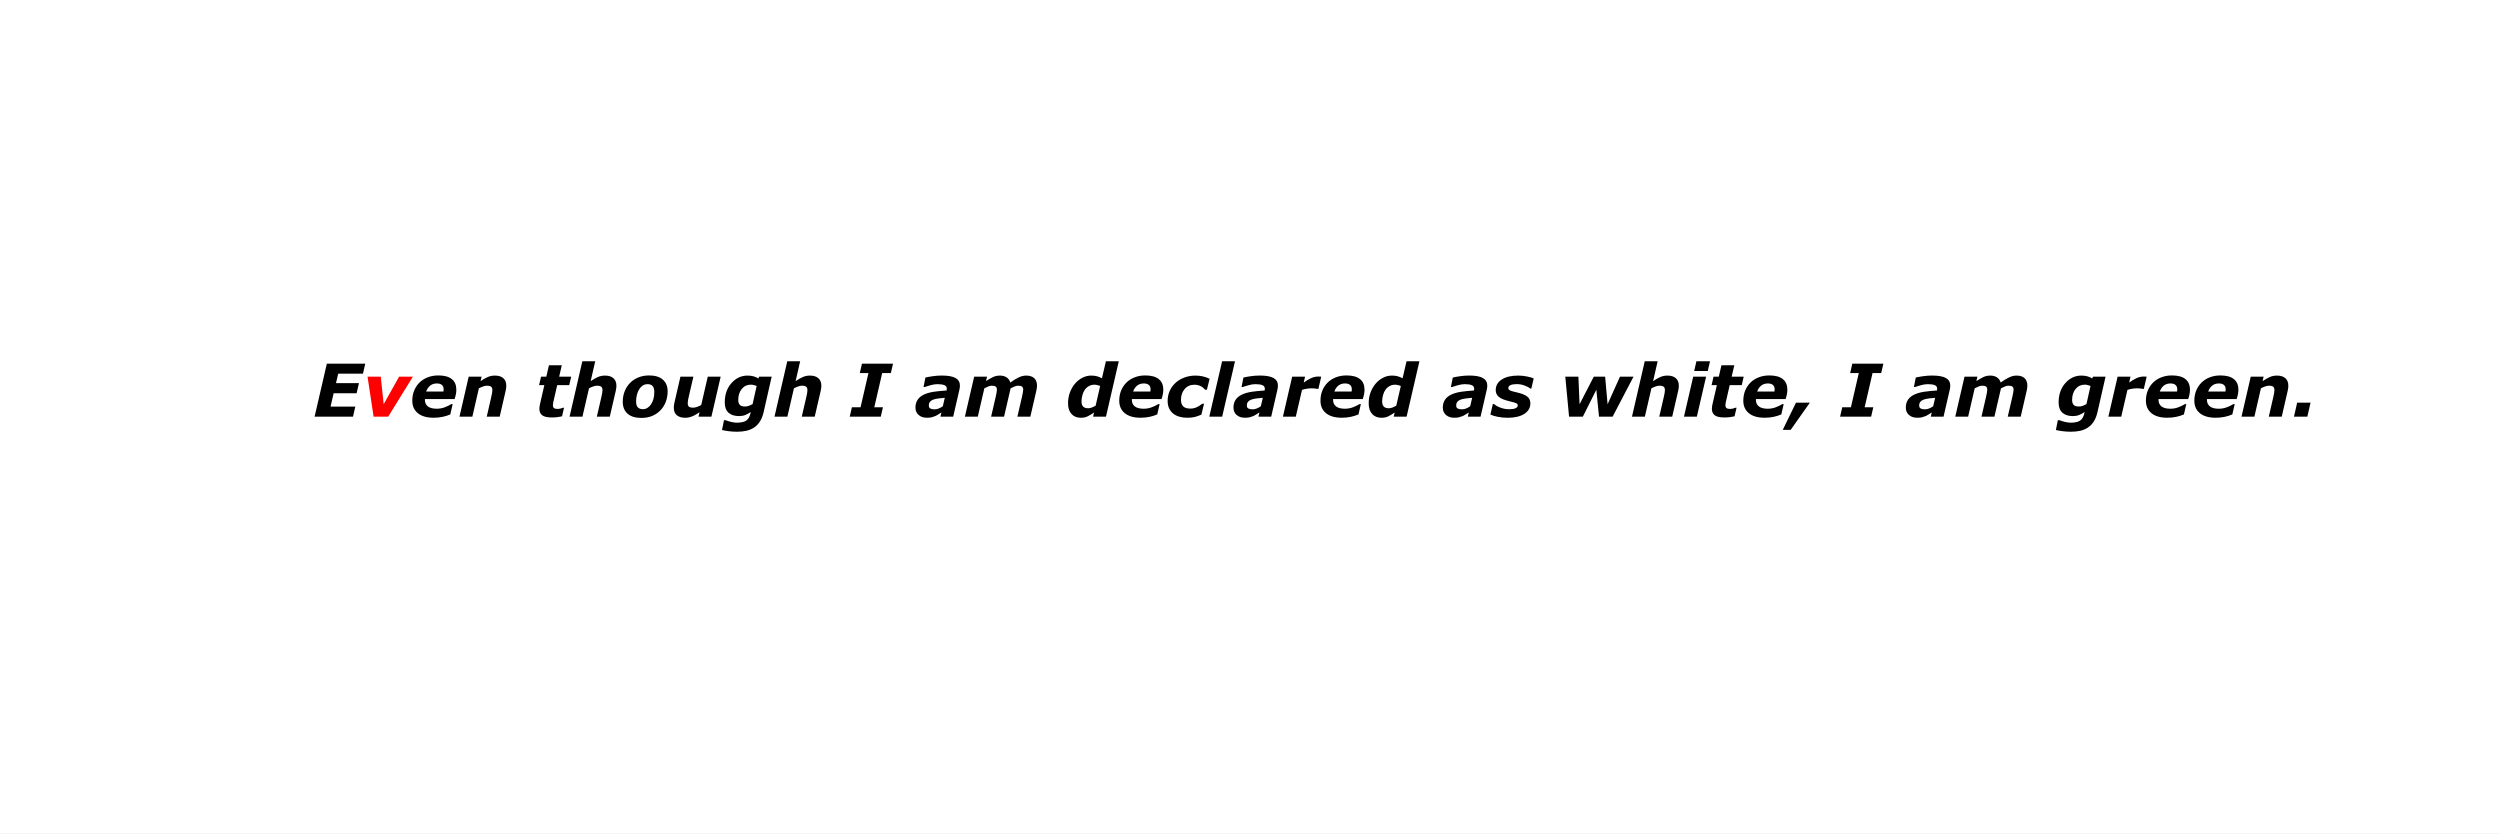
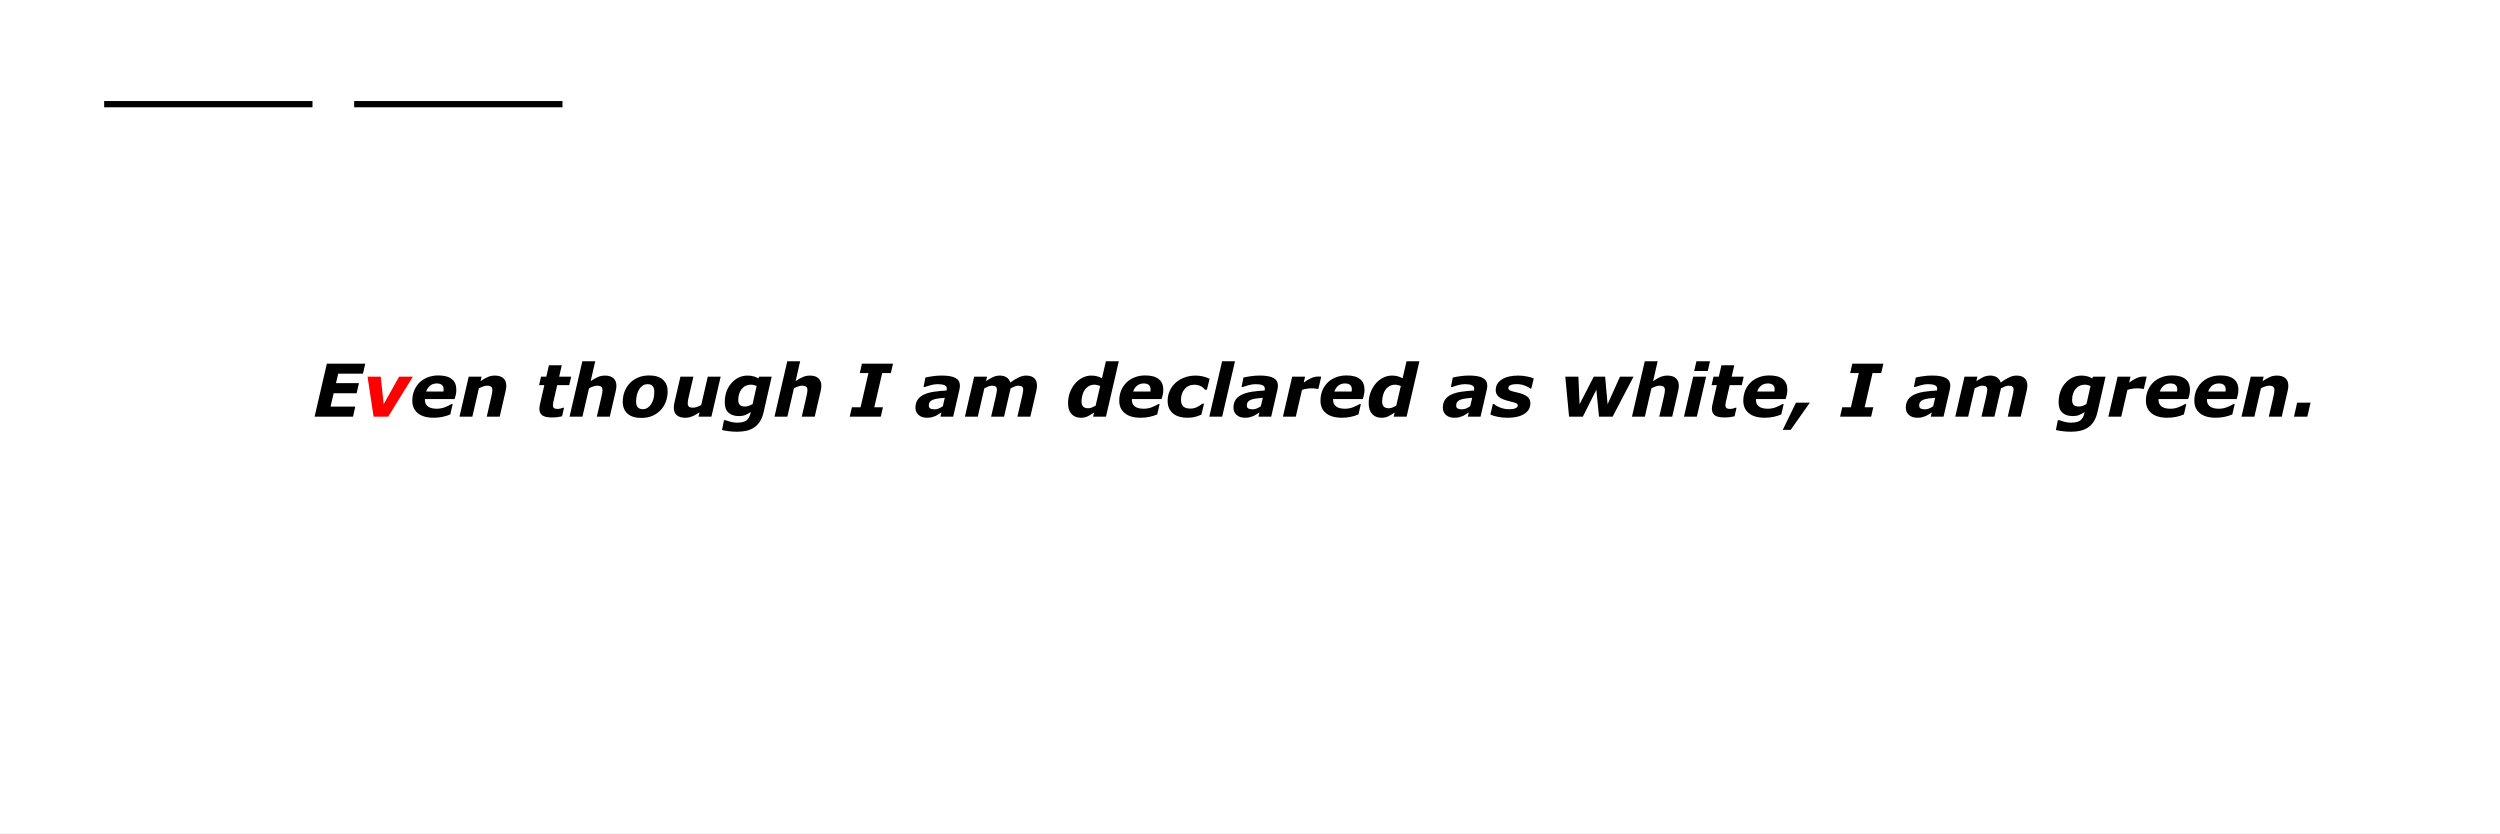
- <svg xmlns="http://www.w3.org/2000/svg" width="1200" height="400" viewBox="0 0 1200 400" version="1.1" id="svg3070">
+ <svg xmlns="http://www.w3.org/2000/svg" width="1200" height="400" viewBox="0 0 1200 400" version="1.1">
  <rect width="1200" height="400" fill="white" />
+   <path d="m50,50 100,0 m20,0 100,0" stroke="black" stroke-width="3" />
  <g id="text" fill="black">
    <path d="m 175.327,174.553 -1.111,4.819 -11.877,0 -1.06,4.546 11.023,0 -1.128,4.836 -11.023,0 -1.487,6.426 11.877,0 -1.094,4.819 -18.44,0 5.879,-25.447 18.44,0" id="path3098" />
    <path d="M 198.176,180.808 186.333,200 l -7.007,0 -2.905,-19.192 6.34,0 1.401,13.21 7.4,-13.21 6.614,0" fill="red" id="path3100" />
    <path d="m 212.839,187.935 c 0.034,-0.205 0.057,-0.393 0.068,-0.564 0.023,-0.171 0.034,-0.347 0.034,-0.53 -1e-5,-0.9 -0.279,-1.589 -0.837,-2.068 -0.558,-0.478 -1.361,-0.718 -2.41,-0.718 -1.265,1e-5 -2.33,0.342 -3.196,1.025 -0.855,0.684 -1.504,1.635 -1.948,2.854 l 8.289,0 m -4.7,12.578 c -3.27,-1e-5 -5.793,-0.723 -7.571,-2.17 -1.777,-1.447 -2.666,-3.446 -2.666,-5.999 0,-1.743 0.291,-3.344 0.872,-4.802 0.581,-1.458 1.418,-2.74 2.512,-3.845 1.048,-1.071 2.358,-1.92 3.931,-2.546 1.572,-0.627 3.298,-0.94 5.178,-0.94 2.86,2e-5 5.013,0.581 6.46,1.743 1.458,1.151 2.187,2.854 2.188,5.11 -2e-5,0.775 -0.08,1.532 -0.239,2.273 -0.148,0.741 -0.348,1.475 -0.598,2.205 l -14.253,0 c -1e-5,0.068 -1e-5,0.137 0,0.205 -1e-5,0.057 -1e-5,0.12 0,0.188 -1e-5,1.333 0.467,2.376 1.401,3.127 0.934,0.752 2.364,1.128 4.29,1.128 1.344,1e-5 2.615,-0.228 3.811,-0.684 1.208,-0.456 2.256,-0.963 3.145,-1.521 l 0.684,0 -1.145,4.939 c -1.196,0.524 -2.455,0.917 -3.777,1.179 -1.322,0.273 -2.729,0.41 -4.221,0.41" id="path3102" />
    <path d="m 243.02,185.149 c -2e-5,0.342 -0.023,0.712 -0.068,1.111 -0.046,0.399 -0.12,0.815 -0.222,1.248 L 239.858,200 l -6.221,0 2.188,-9.519 c 0.159,-0.706 0.285,-1.31 0.376,-1.812 0.091,-0.501 0.137,-0.968 0.137,-1.401 -2e-5,-0.741 -0.188,-1.282 -0.564,-1.624 -0.376,-0.342 -1.065,-0.513 -2.068,-0.513 -0.49,10e-6 -1.054,0.108 -1.692,0.325 -0.638,0.205 -1.356,0.518 -2.153,0.94 L 226.733,200 l -6.187,0 4.426,-19.192 6.187,0 -0.496,2.119 c 1.265,-0.832 2.415,-1.481 3.452,-1.948 1.048,-0.467 2.199,-0.701 3.452,-0.701 1.72,2e-5 3.059,0.416 4.016,1.248 0.957,0.832 1.436,2.039 1.436,3.623" id="path3104" />
    <path d="m 264.827,200.376 c -2.131,0 -3.652,-0.347 -4.563,-1.042 -0.911,-0.706 -1.367,-1.749 -1.367,-3.127 0,-0.365 0.029,-0.718 0.085,-1.06 0.057,-0.342 0.131,-0.741 0.222,-1.196 l 2.085,-9.092 -2.529,0 0.94,-4.05 2.529,0 1.265,-5.486 6.169,0 -1.265,5.486 5.776,0 -0.94,4.05 -5.776,0 -1.589,6.921 c -0.114,0.479 -0.222,0.963 -0.325,1.453 -0.103,0.479 -0.154,0.889 -0.154,1.23 0,0.684 0.188,1.162 0.564,1.436 0.387,0.262 0.98,0.393 1.777,0.393 0.319,10e-6 0.735,-0.057 1.248,-0.171 0.524,-0.125 0.94,-0.262 1.248,-0.41 l 0.513,0 -0.957,4.119 c -0.695,0.171 -1.43,0.302 -2.205,0.393 -0.763,0.103 -1.681,0.154 -2.751,0.154" id="path3106" />
    <path d="m 295.879,185.149 c -3e-5,0.273 -0.023,0.627 -0.068,1.06 -0.046,0.433 -0.12,0.866 -0.222,1.299 L 292.7,200 l -6.221,0 2.205,-9.519 c 0.159,-0.729 0.285,-1.344 0.376,-1.846 0.091,-0.501 0.137,-0.951 0.137,-1.35 -2e-5,-0.763 -0.194,-1.31 -0.581,-1.641 -0.376,-0.342 -1.065,-0.513 -2.068,-0.513 -0.49,10e-6 -1.054,0.108 -1.692,0.325 -0.638,0.205 -1.35,0.518 -2.136,0.94 L 279.575,200 l -6.187,0 6.135,-26.592 6.187,0 -2.188,9.519 c 1.253,-0.832 2.404,-1.481 3.452,-1.948 1.048,-0.467 2.199,-0.701 3.452,-0.701 1.743,2e-5 3.088,0.427 4.033,1.282 0.946,0.843 1.418,2.039 1.418,3.589" id="path3108" />
    <path d="m 320.471,187.832 c -2e-5,1.8 -0.302,3.486 -0.906,5.059 -0.604,1.572 -1.453,2.922 -2.546,4.05 -1.139,1.173 -2.461,2.079 -3.965,2.717 -1.504,0.627 -3.258,0.94 -5.264,0.94 -2.86,0 -5.053,-0.684 -6.58,-2.051 -1.527,-1.367 -2.29,-3.258 -2.29,-5.674 0,-1.709 0.285,-3.333 0.854,-4.871 0.57,-1.538 1.413,-2.894 2.529,-4.067 1.082,-1.151 2.41,-2.056 3.982,-2.717 1.584,-0.672 3.355,-1.008 5.315,-1.008 2.871,2e-5 5.064,0.678 6.58,2.034 1.527,1.344 2.29,3.207 2.29,5.588 m -7.998,6.289 c 0.524,-0.798 0.917,-1.669 1.179,-2.615 0.273,-0.946 0.41,-2.096 0.41,-3.452 -2e-5,-1.173 -0.256,-2.074 -0.769,-2.7 -0.513,-0.638 -1.327,-0.957 -2.444,-0.957 -0.866,2e-5 -1.629,0.211 -2.29,0.632 -0.649,0.422 -1.225,1.02 -1.726,1.794 -0.467,0.718 -0.837,1.606 -1.111,2.666 -0.262,1.06 -0.393,2.148 -0.393,3.264 -10e-6,1.31 0.291,2.25 0.872,2.82 0.581,0.558 1.379,0.837 2.393,0.837 0.741,10e-6 1.453,-0.199 2.136,-0.598 0.684,-0.41 1.265,-0.974 1.743,-1.692" id="path3110" />
    <path d="M 345.918,180.808 341.475,200 l -6.187,0 0.496,-2.119 c -0.615,0.399 -1.219,0.775 -1.812,1.128 -0.581,0.342 -1.134,0.615 -1.658,0.82 -0.661,0.273 -1.265,0.456 -1.812,0.547 -0.547,0.103 -1.088,0.154 -1.624,0.154 -1.686,-1e-5 -3.019,-0.404 -3.999,-1.213 -0.968,-0.809 -1.453,-2.005 -1.453,-3.589 0,-0.433 0.023,-0.832 0.068,-1.196 0.046,-0.376 0.12,-0.786 0.222,-1.23 l 2.888,-12.493 6.221,0 -2.205,9.519 c -0.171,0.729 -0.302,1.356 -0.393,1.88 -0.08,0.524 -0.12,0.968 -0.12,1.333 -1e-5,0.752 0.182,1.299 0.547,1.641 0.365,0.33 1.054,0.496 2.068,0.496 0.501,0 1.077,-0.108 1.726,-0.325 0.661,-0.216 1.373,-0.53 2.136,-0.94 l 3.145,-13.604 6.187,0" id="path3112" />
    <path d="m 370.408,180.808 -3.862,16.987 c -0.422,1.823 -1.02,3.338 -1.794,4.546 -0.775,1.208 -1.715,2.17 -2.82,2.888 -1.139,0.741 -2.376,1.259 -3.708,1.555 -1.333,0.296 -2.831,0.444 -4.495,0.444 -1.379,0 -2.7,-0.086 -3.965,-0.256 -1.265,-0.16 -2.33,-0.347 -3.196,-0.564 l 0.94,-4.717 0.752,0 c 0.946,0.365 1.903,0.655 2.871,0.872 0.968,0.216 1.829,0.325 2.581,0.325 1.082,0 2.022,-0.103 2.82,-0.308 0.798,-0.194 1.424,-0.479 1.88,-0.855 0.49,-0.399 0.877,-0.889 1.162,-1.47 0.296,-0.581 0.535,-1.293 0.718,-2.136 l 0.086,-0.359 c -0.889,0.604 -1.772,1.082 -2.649,1.436 -0.877,0.353 -1.869,0.53 -2.974,0.53 -2.153,0 -3.84,-0.541 -5.059,-1.624 -1.208,-1.082 -1.812,-2.717 -1.812,-4.905 0,-3.771 1.065,-6.864 3.196,-9.28 2.131,-2.427 4.717,-3.64 7.759,-3.64 1.094,2e-5 2.085,0.131 2.974,0.393 0.9,0.262 1.624,0.592 2.17,0.991 l 0.427,-0.854 5.999,0 m -7.212,4.443 c -0.33,-0.148 -0.769,-0.285 -1.316,-0.41 -0.535,-0.137 -1.008,-0.205 -1.418,-0.205 -1.834,2e-5 -3.31,0.689 -4.426,2.068 -1.117,1.379 -1.675,3.15 -1.675,5.315 -10e-6,0.98 0.239,1.743 0.718,2.29 0.479,0.547 1.339,0.82 2.581,0.82 0.604,1e-5 1.213,-0.114 1.829,-0.342 0.627,-0.239 1.213,-0.518 1.76,-0.837 l 1.948,-8.699" id="path3114" />
    <path d="m 394.248,185.149 c -3e-5,0.273 -0.023,0.627 -0.068,1.06 -0.046,0.433 -0.12,0.866 -0.222,1.299 L 391.069,200 l -6.221,0 2.205,-9.519 c 0.159,-0.729 0.285,-1.344 0.376,-1.846 0.091,-0.501 0.137,-0.951 0.137,-1.35 -2e-5,-0.763 -0.194,-1.31 -0.581,-1.641 -0.376,-0.342 -1.065,-0.513 -2.068,-0.513 -0.49,10e-6 -1.054,0.108 -1.692,0.325 -0.638,0.205 -1.35,0.518 -2.136,0.94 L 377.944,200 l -6.187,0 6.135,-26.592 6.187,0 -2.188,9.519 c 1.253,-0.832 2.404,-1.481 3.452,-1.948 1.048,-0.467 2.199,-0.701 3.452,-0.701 1.743,2e-5 3.088,0.427 4.033,1.282 0.946,0.843 1.418,2.039 1.418,3.589" id="path3116" />
    <path d="m 422.771,200 -14.902,0 1.042,-4.512 4.153,0 3.794,-16.423 -4.153,0 1.042,-4.512 14.902,0 -1.042,4.512 -4.153,0 -3.794,16.423 4.153,0 L 422.771,200" id="path3118" />
    <path d="m 453.499,190.942 c -1.094,0.091 -2.119,0.199 -3.076,0.325 -0.957,0.125 -1.772,0.308 -2.444,0.547 -0.695,0.251 -1.225,0.604 -1.589,1.06 -0.365,0.456 -0.547,1.06 -0.547,1.812 -10e-6,0.661 0.239,1.128 0.718,1.401 0.49,0.262 1.196,0.393 2.119,0.393 0.604,1e-5 1.248,-0.137 1.931,-0.41 0.695,-0.285 1.344,-0.644 1.948,-1.077 l 0.94,-4.05 m -1.624,7.024 c -0.387,0.251 -0.855,0.553 -1.401,0.906 -0.547,0.353 -1.054,0.632 -1.521,0.837 -0.638,0.262 -1.236,0.461 -1.794,0.598 -0.558,0.137 -1.333,0.205 -2.324,0.205 -1.595,-1e-5 -2.9,-0.444 -3.914,-1.333 -1.003,-0.9 -1.504,-2.068 -1.504,-3.503 0,-1.515 0.359,-2.797 1.077,-3.845 0.718,-1.06 1.783,-1.903 3.196,-2.529 1.322,-0.592 2.894,-1.02 4.717,-1.282 1.834,-0.262 3.817,-0.456 5.947,-0.581 0.011,-0.068 0.034,-0.177 0.068,-0.325 0.034,-0.159 0.051,-0.336 0.051,-0.53 -2e-5,-0.809 -0.376,-1.373 -1.128,-1.692 -0.752,-0.33 -1.874,-0.496 -3.367,-0.496 -1.014,2e-5 -2.136,0.171 -3.367,0.513 -1.219,0.342 -2.136,0.627 -2.751,0.854 l -0.564,0 0.906,-4.546 c 0.718,-0.182 1.829,-0.387 3.333,-0.615 1.504,-0.228 3.002,-0.342 4.495,-0.342 3.008,2e-5 5.212,0.393 6.614,1.179 1.413,0.786 2.119,2.005 2.119,3.657 -2e-5,0.228 -0.023,0.524 -0.068,0.889 -0.034,0.365 -0.086,0.684 -0.154,0.957 L 457.532,200 l -6.118,0 0.461,-2.034" id="path3120" />
    <path d="m 497.761,185.081 c -3e-5,0.353 -0.029,0.735 -0.086,1.145 -0.046,0.41 -0.12,0.837 -0.222,1.282 L 494.565,200 l -6.221,0 2.222,-9.587 c 0.148,-0.661 0.279,-1.293 0.393,-1.897 0.125,-0.604 0.188,-1.094 0.188,-1.47 -3e-5,-0.661 -0.182,-1.145 -0.547,-1.453 -0.365,-0.308 -1.014,-0.461 -1.948,-0.461 -0.444,10e-6 -0.951,0.108 -1.521,0.325 -0.558,0.205 -1.236,0.518 -2.034,0.94 L 481.953,200 l -6.221,0 2.222,-9.587 c 0.125,-0.558 0.251,-1.162 0.376,-1.812 0.125,-0.649 0.188,-1.145 0.188,-1.487 -2e-5,-0.695 -0.177,-1.196 -0.53,-1.504 -0.342,-0.319 -0.986,-0.478 -1.931,-0.479 -0.49,10e-6 -1.025,0.114 -1.606,0.342 -0.581,0.228 -1.236,0.535 -1.965,0.923 L 469.341,200 l -6.187,0 4.443,-19.192 6.187,0 -0.496,2.119 c 1.253,-0.832 2.381,-1.481 3.384,-1.948 1.014,-0.467 2.108,-0.701 3.281,-0.701 1.265,2e-5 2.33,0.285 3.196,0.854 0.866,0.558 1.47,1.384 1.812,2.478 1.527,-1.105 2.894,-1.937 4.102,-2.495 1.208,-0.558 2.375,-0.837 3.503,-0.837 1.686,2e-5 2.974,0.416 3.862,1.248 0.889,0.832 1.333,2.017 1.333,3.555" id="path3122" />
    <path d="M 537.017,173.408 530.864,200 l -6.187,0 0.461,-2 c -0.592,0.376 -1.117,0.718 -1.572,1.025 -0.444,0.296 -0.94,0.57 -1.487,0.82 -0.513,0.228 -1.02,0.399 -1.521,0.513 -0.49,0.114 -1.082,0.171 -1.777,0.171 -1.857,-1e-5 -3.344,-0.604 -4.46,-1.812 -1.105,-1.208 -1.658,-2.922 -1.658,-5.144 0,-1.823 0.291,-3.532 0.872,-5.127 0.592,-1.606 1.401,-3.025 2.427,-4.255 1.003,-1.196 2.188,-2.148 3.555,-2.854 1.367,-0.706 2.797,-1.06 4.29,-1.06 1.048,2e-5 1.96,0.108 2.734,0.325 0.775,0.205 1.572,0.53 2.393,0.974 l 1.897,-8.169 6.187,0 m -8.938,11.877 c -0.33,-0.159 -0.763,-0.302 -1.299,-0.427 -0.535,-0.137 -1.008,-0.205 -1.418,-0.205 -0.98,2e-5 -1.863,0.216 -2.649,0.649 -0.786,0.433 -1.453,1.025 -2,1.777 -0.49,0.672 -0.877,1.532 -1.162,2.581 -0.285,1.037 -0.427,2.039 -0.427,3.008 -1e-5,1.151 0.268,1.988 0.803,2.512 0.535,0.524 1.35,0.786 2.444,0.786 0.558,0 1.145,-0.125 1.76,-0.376 0.627,-0.251 1.219,-0.547 1.777,-0.889 l 2.17,-9.417" id="path3124" />
    <path d="m 552.175,187.935 c 0.034,-0.205 0.057,-0.393 0.068,-0.564 0.023,-0.171 0.034,-0.347 0.034,-0.53 -10e-6,-0.9 -0.279,-1.589 -0.837,-2.068 -0.558,-0.478 -1.362,-0.718 -2.41,-0.718 -1.265,1e-5 -2.33,0.342 -3.196,1.025 -0.855,0.684 -1.504,1.635 -1.948,2.854 l 8.289,0 m -4.7,12.578 c -3.27,-1e-5 -5.793,-0.723 -7.571,-2.17 -1.777,-1.447 -2.666,-3.446 -2.666,-5.999 0,-1.743 0.291,-3.344 0.872,-4.802 0.581,-1.458 1.418,-2.74 2.512,-3.845 1.048,-1.071 2.358,-1.92 3.931,-2.546 1.572,-0.627 3.298,-0.94 5.178,-0.94 2.86,2e-5 5.013,0.581 6.46,1.743 1.458,1.151 2.187,2.854 2.188,5.11 -3e-5,0.775 -0.08,1.532 -0.239,2.273 -0.148,0.741 -0.348,1.475 -0.598,2.205 l -14.253,0 c 0,0.068 0,0.137 0,0.205 0,0.057 0,0.12 0,0.188 0,1.333 0.467,2.376 1.401,3.127 0.934,0.752 2.364,1.128 4.29,1.128 1.344,1e-5 2.615,-0.228 3.811,-0.684 1.208,-0.456 2.256,-0.963 3.145,-1.521 l 0.684,0 -1.145,4.939 c -1.196,0.524 -2.455,0.917 -3.777,1.179 -1.322,0.273 -2.729,0.41 -4.221,0.41" id="path3126" />
    <path d="m 569.795,200.513 c -1.31,-1e-5 -2.541,-0.165 -3.691,-0.496 -1.139,-0.319 -2.136,-0.82 -2.991,-1.504 -0.832,-0.672 -1.481,-1.515 -1.948,-2.529 -0.467,-1.014 -0.701,-2.188 -0.701,-3.521 0,-1.72 0.325,-3.315 0.974,-4.785 0.661,-1.481 1.584,-2.774 2.769,-3.879 1.162,-1.082 2.581,-1.937 4.255,-2.563 1.675,-0.638 3.486,-0.957 5.435,-0.957 1.173,2e-5 2.336,0.131 3.486,0.393 1.162,0.262 2.239,0.644 3.23,1.145 l -1.299,5.247 -0.872,0 c -0.672,-0.809 -1.436,-1.407 -2.29,-1.794 -0.843,-0.399 -1.794,-0.598 -2.854,-0.598 -1.937,2e-5 -3.492,0.689 -4.666,2.068 -1.174,1.367 -1.76,3.076 -1.76,5.127 -10e-6,1.424 0.359,2.489 1.077,3.196 0.729,0.706 1.857,1.06 3.384,1.06 1.185,0 2.262,-0.239 3.23,-0.718 0.98,-0.49 1.817,-1.031 2.512,-1.624 l 0.872,0 -1.299,5.247 c -1.23,0.535 -2.313,0.917 -3.247,1.145 -0.923,0.228 -2.125,0.342 -3.606,0.342" id="path3128" />
    <path d="M 592.798,173.408 586.646,200 l -6.187,0 6.152,-26.592 6.187,0" id="path3130" />
    <path d="m 606.145,190.942 c -1.094,0.091 -2.119,0.199 -3.076,0.325 -0.957,0.125 -1.772,0.308 -2.444,0.547 -0.695,0.251 -1.225,0.604 -1.589,1.06 -0.365,0.456 -0.547,1.06 -0.547,1.812 -1e-5,0.661 0.239,1.128 0.718,1.401 0.49,0.262 1.196,0.393 2.119,0.393 0.604,1e-5 1.248,-0.137 1.931,-0.41 0.695,-0.285 1.344,-0.644 1.948,-1.077 l 0.94,-4.05 m -1.624,7.024 c -0.387,0.251 -0.855,0.553 -1.401,0.906 -0.547,0.353 -1.054,0.632 -1.521,0.837 -0.638,0.262 -1.236,0.461 -1.794,0.598 -0.558,0.137 -1.333,0.205 -2.324,0.205 -1.595,-1e-5 -2.9,-0.444 -3.914,-1.333 -1.003,-0.9 -1.504,-2.068 -1.504,-3.503 0,-1.515 0.359,-2.797 1.077,-3.845 0.718,-1.06 1.783,-1.903 3.196,-2.529 1.322,-0.592 2.894,-1.02 4.717,-1.282 1.834,-0.262 3.817,-0.456 5.947,-0.581 0.011,-0.068 0.034,-0.177 0.068,-0.325 0.034,-0.159 0.051,-0.336 0.051,-0.53 -10e-6,-0.809 -0.376,-1.373 -1.128,-1.692 -0.752,-0.33 -1.874,-0.496 -3.367,-0.496 -1.014,2e-5 -2.136,0.171 -3.367,0.513 -1.219,0.342 -2.136,0.627 -2.751,0.854 l -0.564,0 0.906,-4.546 c 0.718,-0.182 1.829,-0.387 3.333,-0.615 1.504,-0.228 3.002,-0.342 4.495,-0.342 3.008,2e-5 5.212,0.393 6.614,1.179 1.413,0.786 2.119,2.005 2.119,3.657 -2e-5,0.228 -0.023,0.524 -0.068,0.889 -0.034,0.365 -0.086,0.684 -0.154,0.957 L 610.178,200 l -6.118,0 0.461,-2.034" id="path3132" />
    <path d="m 632.822,186.67 -0.547,0 c -0.273,-0.091 -0.661,-0.159 -1.162,-0.205 -0.501,-0.046 -0.997,-0.068 -1.487,-0.068 -0.809,2e-5 -1.589,0.063 -2.341,0.188 -0.752,0.114 -1.527,0.302 -2.324,0.564 L 621.987,200 l -6.187,0 4.443,-19.192 6.187,0 -0.649,2.82 c 1.162,-0.854 2.319,-1.549 3.469,-2.085 1.162,-0.535 2.33,-0.803 3.503,-0.803 0.216,2e-5 0.456,0.006 0.718,0.017 0.273,0.011 0.513,0.029 0.718,0.051 l -1.367,5.862" id="path3134" />
    <path d="m 648.767,187.935 c 0.034,-0.205 0.057,-0.393 0.068,-0.564 0.023,-0.171 0.034,-0.347 0.034,-0.53 -2e-5,-0.9 -0.279,-1.589 -0.837,-2.068 -0.558,-0.478 -1.362,-0.718 -2.41,-0.718 -1.265,1e-5 -2.33,0.342 -3.196,1.025 -0.855,0.684 -1.504,1.635 -1.948,2.854 l 8.289,0 m -4.7,12.578 c -3.27,-1e-5 -5.793,-0.723 -7.571,-2.17 -1.777,-1.447 -2.666,-3.446 -2.666,-5.999 0,-1.743 0.291,-3.344 0.872,-4.802 0.581,-1.458 1.418,-2.74 2.512,-3.845 1.048,-1.071 2.358,-1.92 3.931,-2.546 1.572,-0.627 3.298,-0.94 5.178,-0.94 2.86,2e-5 5.013,0.581 6.46,1.743 1.458,1.151 2.187,2.854 2.188,5.11 -2e-5,0.775 -0.08,1.532 -0.239,2.273 -0.148,0.741 -0.348,1.475 -0.598,2.205 l -14.253,0 c -10e-6,0.068 -10e-6,0.137 0,0.205 -10e-6,0.057 -10e-6,0.12 0,0.188 -10e-6,1.333 0.467,2.376 1.401,3.127 0.934,0.752 2.364,1.128 4.29,1.128 1.344,1e-5 2.615,-0.228 3.811,-0.684 1.208,-0.456 2.256,-0.963 3.145,-1.521 l 0.684,0 -1.145,4.939 c -1.196,0.524 -2.455,0.917 -3.777,1.179 -1.322,0.273 -2.729,0.41 -4.221,0.41" id="path3136" />
    <path d="M 681.323,173.408 675.171,200 l -6.187,0 0.461,-2 c -0.592,0.376 -1.117,0.718 -1.572,1.025 -0.444,0.296 -0.94,0.57 -1.487,0.82 -0.513,0.228 -1.02,0.399 -1.521,0.513 -0.49,0.114 -1.082,0.171 -1.777,0.171 -1.857,-1e-5 -3.344,-0.604 -4.46,-1.812 -1.105,-1.208 -1.658,-2.922 -1.658,-5.144 0,-1.823 0.291,-3.532 0.872,-5.127 0.592,-1.606 1.401,-3.025 2.427,-4.255 1.003,-1.196 2.188,-2.148 3.555,-2.854 1.367,-0.706 2.797,-1.06 4.29,-1.06 1.048,2e-5 1.96,0.108 2.734,0.325 0.775,0.205 1.572,0.53 2.393,0.974 l 1.897,-8.169 6.187,0 m -8.938,11.877 c -0.33,-0.159 -0.763,-0.302 -1.299,-0.427 -0.535,-0.137 -1.008,-0.205 -1.418,-0.205 -0.98,2e-5 -1.863,0.216 -2.649,0.649 -0.786,0.433 -1.453,1.025 -2,1.777 -0.49,0.672 -0.877,1.532 -1.162,2.581 -0.285,1.037 -0.427,2.039 -0.427,3.008 -10e-6,1.151 0.268,1.988 0.803,2.512 0.535,0.524 1.35,0.786 2.444,0.786 0.558,0 1.145,-0.125 1.76,-0.376 0.627,-0.251 1.219,-0.547 1.777,-0.889 l 2.17,-9.417" id="path3138" />
    <path d="m 706.633,190.942 c -1.094,0.091 -2.119,0.199 -3.076,0.325 -0.957,0.125 -1.772,0.308 -2.444,0.547 -0.695,0.251 -1.225,0.604 -1.589,1.06 -0.365,0.456 -0.547,1.06 -0.547,1.812 -10e-6,0.661 0.239,1.128 0.718,1.401 0.49,0.262 1.196,0.393 2.119,0.393 0.604,1e-5 1.248,-0.137 1.931,-0.41 0.695,-0.285 1.344,-0.644 1.948,-1.077 l 0.94,-4.05 m -1.624,7.024 c -0.387,0.251 -0.855,0.553 -1.401,0.906 -0.547,0.353 -1.054,0.632 -1.521,0.837 -0.638,0.262 -1.236,0.461 -1.794,0.598 -0.558,0.137 -1.333,0.205 -2.324,0.205 -1.595,-1e-5 -2.9,-0.444 -3.914,-1.333 -1.003,-0.9 -1.504,-2.068 -1.504,-3.503 0,-1.515 0.359,-2.797 1.077,-3.845 0.718,-1.06 1.783,-1.903 3.196,-2.529 1.322,-0.592 2.894,-1.02 4.717,-1.282 1.834,-0.262 3.817,-0.456 5.947,-0.581 0.011,-0.068 0.034,-0.177 0.068,-0.325 0.034,-0.159 0.051,-0.336 0.051,-0.53 -1e-5,-0.809 -0.376,-1.373 -1.128,-1.692 -0.752,-0.33 -1.874,-0.496 -3.367,-0.496 -1.014,2e-5 -2.136,0.171 -3.367,0.513 -1.219,0.342 -2.136,0.627 -2.751,0.854 l -0.564,0 0.906,-4.546 c 0.718,-0.182 1.829,-0.387 3.333,-0.615 1.504,-0.228 3.002,-0.342 4.495,-0.342 3.008,2e-5 5.212,0.393 6.614,1.179 1.413,0.786 2.119,2.005 2.119,3.657 -2e-5,0.228 -0.023,0.524 -0.068,0.889 -0.034,0.365 -0.086,0.684 -0.154,0.957 L 710.667,200 l -6.118,0 0.461,-2.034" id="path3140" />
    <path d="m 723.689,200.53 c -1.641,-1e-5 -3.23,-0.154 -4.768,-0.461 -1.538,-0.308 -2.717,-0.666 -3.538,-1.077 l 1.179,-5.059 0.564,0 c 0.251,0.216 0.564,0.456 0.94,0.718 0.387,0.262 0.934,0.535 1.641,0.82 0.604,0.262 1.305,0.49 2.102,0.684 0.798,0.182 1.658,0.273 2.581,0.273 1.379,1e-5 2.41,-0.16 3.093,-0.479 0.695,-0.319 1.042,-0.775 1.042,-1.367 -10e-6,-0.456 -0.245,-0.803 -0.735,-1.042 -0.49,-0.239 -1.504,-0.535 -3.042,-0.889 -2.609,-0.604 -4.398,-1.333 -5.366,-2.188 -0.957,-0.854 -1.436,-1.92 -1.436,-3.196 0,-2.165 0.968,-3.868 2.905,-5.11 1.937,-1.253 4.557,-1.88 7.861,-1.88 1.436,2e-5 2.871,0.148 4.307,0.444 1.436,0.285 2.489,0.592 3.162,0.923 l -1.128,4.854 -0.53,0 c -0.809,-0.627 -1.789,-1.134 -2.939,-1.521 -1.139,-0.399 -2.313,-0.598 -3.521,-0.598 -1.31,2e-5 -2.319,0.16 -3.025,0.479 -0.695,0.308 -1.042,0.786 -1.042,1.436 -10e-6,0.501 0.302,0.889 0.906,1.162 0.604,0.262 1.555,0.535 2.854,0.82 2.415,0.524 4.153,1.185 5.212,1.982 1.071,0.798 1.606,1.914 1.606,3.35 -2e-5,2.142 -0.98,3.834 -2.939,5.076 -1.96,1.23 -4.609,1.846 -7.947,1.846" id="path3142" />
    <path d="M 784.084,180.808 774.053,200 l -6.528,0 -1.282,-12.937 -6.477,12.937 -6.614,0 -1.812,-19.192 6.289,0 0.564,13.228 6.819,-13.228 5.452,0 1.179,13.228 5.947,-13.228 6.494,0" id="path3144" />
    <path d="m 805.84,185.149 c -2e-5,0.273 -0.023,0.627 -0.068,1.06 -0.046,0.433 -0.12,0.866 -0.222,1.299 L 802.661,200 l -6.221,0 2.205,-9.519 c 0.159,-0.729 0.285,-1.344 0.376,-1.846 0.091,-0.501 0.137,-0.951 0.137,-1.35 -10e-6,-0.763 -0.194,-1.31 -0.581,-1.641 -0.376,-0.342 -1.065,-0.513 -2.068,-0.513 -0.49,10e-6 -1.054,0.108 -1.692,0.325 -0.638,0.205 -1.35,0.518 -2.136,0.94 L 789.536,200 l -6.187,0 6.135,-26.592 6.187,0 -2.188,9.519 c 1.253,-0.832 2.404,-1.481 3.452,-1.948 1.048,-0.467 2.199,-0.701 3.452,-0.701 1.743,2e-5 3.088,0.427 4.033,1.282 0.946,0.843 1.418,2.039 1.418,3.589" id="path3146" />
    <path d="M 818.931,180.808 814.487,200 l -6.187,0 4.443,-19.192 6.187,0 m 1.88,-7.4 -1.077,4.666 -6.528,0 1.077,-4.666 6.528,0" id="path3148" />
    <path d="m 827.629,200.376 c -2.131,0 -3.652,-0.347 -4.563,-1.042 -0.911,-0.706 -1.367,-1.749 -1.367,-3.127 0,-0.365 0.029,-0.718 0.086,-1.06 0.057,-0.342 0.131,-0.741 0.222,-1.196 l 2.085,-9.092 -2.529,0 0.94,-4.05 2.529,0 1.265,-5.486 6.169,0 -1.265,5.486 5.776,0 -0.94,4.05 -5.776,0 -1.589,6.921 c -0.114,0.479 -0.222,0.963 -0.325,1.453 -0.103,0.479 -0.154,0.889 -0.154,1.23 -10e-6,0.684 0.188,1.162 0.564,1.436 0.387,0.262 0.98,0.393 1.777,0.393 0.319,10e-6 0.735,-0.057 1.248,-0.171 0.524,-0.125 0.94,-0.262 1.248,-0.41 l 0.513,0 -0.957,4.119 c -0.695,0.171 -1.43,0.302 -2.205,0.393 -0.763,0.103 -1.681,0.154 -2.751,0.154" id="path3150" />
    <path d="m 851.726,187.935 c 0.034,-0.205 0.057,-0.393 0.068,-0.564 0.023,-0.171 0.034,-0.347 0.034,-0.53 -10e-6,-0.9 -0.279,-1.589 -0.837,-2.068 -0.558,-0.478 -1.361,-0.718 -2.41,-0.718 -1.265,1e-5 -2.33,0.342 -3.196,1.025 -0.855,0.684 -1.504,1.635 -1.948,2.854 l 8.289,0 m -4.7,12.578 c -3.27,-1e-5 -5.793,-0.723 -7.571,-2.17 -1.777,-1.447 -2.666,-3.446 -2.666,-5.999 0,-1.743 0.291,-3.344 0.872,-4.802 0.581,-1.458 1.418,-2.74 2.512,-3.845 1.048,-1.071 2.358,-1.92 3.931,-2.546 1.572,-0.627 3.298,-0.94 5.178,-0.94 2.86,2e-5 5.013,0.581 6.46,1.743 1.458,1.151 2.187,2.854 2.188,5.11 -2e-5,0.775 -0.08,1.532 -0.239,2.273 -0.148,0.741 -0.348,1.475 -0.598,2.205 l -14.253,0 c -1e-5,0.068 -1e-5,0.137 0,0.205 -1e-5,0.057 -1e-5,0.12 0,0.188 -1e-5,1.333 0.467,2.376 1.401,3.127 0.934,0.752 2.364,1.128 4.29,1.128 1.344,1e-5 2.615,-0.228 3.811,-0.684 1.208,-0.456 2.256,-0.963 3.145,-1.521 l 0.684,0 -1.145,4.939 c -1.196,0.524 -2.455,0.917 -3.777,1.179 -1.322,0.273 -2.729,0.41 -4.221,0.41" id="path3152" />
    <path d="m 868.73,193.284 -9.194,13.04 -3.811,0 6.34,-13.04 6.665,0" id="path3154" />
    <path d="m 898.142,200 -14.902,0 1.042,-4.512 4.153,0 3.794,-16.423 -4.153,0 1.042,-4.512 14.902,0 -1.042,4.512 -4.153,0 -3.794,16.423 4.153,0 L 898.142,200" id="path3156" />
    <path d="m 928.87,190.942 c -1.094,0.091 -2.119,0.199 -3.076,0.325 -0.957,0.125 -1.772,0.308 -2.444,0.547 -0.695,0.251 -1.225,0.604 -1.589,1.06 -0.365,0.456 -0.547,1.06 -0.547,1.812 -10e-6,0.661 0.239,1.128 0.718,1.401 0.49,0.262 1.196,0.393 2.119,0.393 0.604,1e-5 1.248,-0.137 1.931,-0.41 0.695,-0.285 1.344,-0.644 1.948,-1.077 l 0.94,-4.05 m -1.624,7.024 c -0.387,0.251 -0.855,0.553 -1.401,0.906 -0.547,0.353 -1.054,0.632 -1.521,0.837 -0.638,0.262 -1.236,0.461 -1.794,0.598 -0.558,0.137 -1.333,0.205 -2.324,0.205 -1.595,-1e-5 -2.9,-0.444 -3.914,-1.333 -1.003,-0.9 -1.504,-2.068 -1.504,-3.503 0,-1.515 0.359,-2.797 1.077,-3.845 0.718,-1.06 1.783,-1.903 3.196,-2.529 1.322,-0.592 2.894,-1.02 4.717,-1.282 1.834,-0.262 3.817,-0.456 5.947,-0.581 0.011,-0.068 0.034,-0.177 0.068,-0.325 0.034,-0.159 0.051,-0.336 0.051,-0.53 -2e-5,-0.809 -0.376,-1.373 -1.128,-1.692 -0.752,-0.33 -1.874,-0.496 -3.367,-0.496 -1.014,2e-5 -2.136,0.171 -3.367,0.513 -1.219,0.342 -2.136,0.627 -2.751,0.854 l -0.564,0 0.906,-4.546 c 0.718,-0.182 1.829,-0.387 3.333,-0.615 1.504,-0.228 3.002,-0.342 4.495,-0.342 3.008,2e-5 5.212,0.393 6.614,1.179 1.413,0.786 2.119,2.005 2.119,3.657 -2e-5,0.228 -0.023,0.524 -0.068,0.889 -0.034,0.365 -0.086,0.684 -0.154,0.957 L 932.903,200 l -6.118,0 0.461,-2.034" id="path3158" />
    <path d="m 973.132,185.081 c -3e-5,0.353 -0.029,0.735 -0.086,1.145 -0.046,0.41 -0.12,0.837 -0.222,1.282 L 969.937,200 l -6.221,0 2.222,-9.587 c 0.148,-0.661 0.279,-1.293 0.393,-1.897 0.125,-0.604 0.188,-1.094 0.188,-1.47 -2e-5,-0.661 -0.182,-1.145 -0.547,-1.453 -0.365,-0.308 -1.014,-0.461 -1.948,-0.461 -0.444,10e-6 -0.951,0.108 -1.521,0.325 -0.558,0.205 -1.236,0.518 -2.034,0.94 L 957.324,200 l -6.221,0 2.222,-9.587 c 0.125,-0.558 0.251,-1.162 0.376,-1.812 0.125,-0.649 0.188,-1.145 0.188,-1.487 -2e-5,-0.695 -0.177,-1.196 -0.53,-1.504 -0.342,-0.319 -0.986,-0.478 -1.931,-0.479 -0.49,10e-6 -1.025,0.114 -1.606,0.342 -0.581,0.228 -1.236,0.535 -1.965,0.923 L 944.712,200 l -6.187,0 4.443,-19.192 6.187,0 -0.496,2.119 c 1.253,-0.832 2.381,-1.481 3.384,-1.948 1.014,-0.467 2.108,-0.701 3.281,-0.701 1.265,2e-5 2.33,0.285 3.196,0.854 0.866,0.558 1.47,1.384 1.812,2.478 1.527,-1.105 2.894,-1.937 4.102,-2.495 1.208,-0.558 2.375,-0.837 3.503,-0.837 1.686,2e-5 2.974,0.416 3.862,1.248 0.889,0.832 1.333,2.017 1.333,3.555" id="path3160" />
    <path d="m 1010.662,180.808 -3.862,16.987 c -0.422,1.823 -1.02,3.338 -1.794,4.546 -0.775,1.208 -1.715,2.17 -2.82,2.888 -1.139,0.741 -2.376,1.259 -3.709,1.555 -1.333,0.296 -2.831,0.444 -4.495,0.444 -1.379,0 -2.7,-0.086 -3.965,-0.256 -1.265,-0.16 -2.33,-0.347 -3.196,-0.564 l 0.94,-4.717 0.752,0 c 0.946,0.365 1.903,0.655 2.871,0.872 0.968,0.216 1.829,0.325 2.581,0.325 1.082,0 2.022,-0.103 2.82,-0.308 0.798,-0.194 1.424,-0.479 1.88,-0.855 0.49,-0.399 0.877,-0.889 1.162,-1.47 0.296,-0.581 0.535,-1.293 0.718,-2.136 l 0.086,-0.359 c -0.889,0.604 -1.772,1.082 -2.649,1.436 -0.877,0.353 -1.869,0.53 -2.974,0.53 -2.153,0 -3.84,-0.541 -5.059,-1.624 -1.208,-1.082 -1.812,-2.717 -1.812,-4.905 0,-3.771 1.065,-6.864 3.196,-9.28 2.131,-2.427 4.717,-3.64 7.759,-3.64 1.094,2e-5 2.085,0.131 2.974,0.393 0.9,0.262 1.623,0.592 2.17,0.991 l 0.427,-0.854 5.998,0 m -7.212,4.443 c -0.33,-0.148 -0.769,-0.285 -1.316,-0.41 -0.535,-0.137 -1.008,-0.205 -1.419,-0.205 -1.834,2e-5 -3.31,0.689 -4.426,2.068 -1.117,1.379 -1.675,3.15 -1.675,5.315 -10e-6,0.98 0.239,1.743 0.718,2.29 0.479,0.547 1.339,0.82 2.581,0.82 0.604,1e-5 1.213,-0.114 1.829,-0.342 0.627,-0.239 1.213,-0.518 1.76,-0.837 l 1.948,-8.699" id="path3162" />
    <path d="m 1029.033,186.67 -0.547,0 c -0.273,-0.091 -0.661,-0.159 -1.162,-0.205 -0.501,-0.046 -0.997,-0.068 -1.487,-0.068 -0.809,2e-5 -1.589,0.063 -2.341,0.188 -0.752,0.114 -1.527,0.302 -2.324,0.564 L 1018.198,200 l -6.186,0 4.443,-19.192 6.186,0 -0.649,2.82 c 1.162,-0.854 2.318,-1.549 3.469,-2.085 1.162,-0.535 2.33,-0.803 3.503,-0.803 0.216,2e-5 0.456,0.006 0.718,0.017 0.273,0.011 0.513,0.029 0.718,0.051 l -1.367,5.862" id="path3164" />
    <path d="m 1044.978,187.935 c 0.034,-0.205 0.057,-0.393 0.068,-0.564 0.023,-0.171 0.034,-0.347 0.034,-0.53 0,-0.9 -0.279,-1.589 -0.837,-2.068 -0.558,-0.478 -1.361,-0.718 -2.41,-0.718 -1.265,1e-5 -2.33,0.342 -3.196,1.025 -0.855,0.684 -1.504,1.635 -1.948,2.854 l 8.289,0 m -4.7,12.578 c -3.27,-1e-5 -5.793,-0.723 -7.571,-2.17 -1.777,-1.447 -2.666,-3.446 -2.666,-5.999 0,-1.743 0.29,-3.344 0.872,-4.802 0.581,-1.458 1.418,-2.74 2.512,-3.845 1.048,-1.071 2.358,-1.92 3.931,-2.546 1.572,-0.627 3.298,-0.94 5.178,-0.94 2.86,2e-5 5.013,0.581 6.46,1.743 1.458,1.151 2.188,2.854 2.188,5.11 0,0.775 -0.08,1.532 -0.239,2.273 -0.148,0.741 -0.347,1.475 -0.598,2.205 l -14.253,0 c 0,0.068 0,0.137 0,0.205 0,0.057 0,0.12 0,0.188 0,1.333 0.467,2.376 1.401,3.127 0.934,0.752 2.364,1.128 4.29,1.128 1.344,1e-5 2.615,-0.228 3.811,-0.684 1.208,-0.456 2.256,-0.963 3.144,-1.521 l 0.684,0 -1.145,4.939 c -1.196,0.524 -2.455,0.917 -3.777,1.179 -1.322,0.273 -2.729,0.41 -4.221,0.41" id="path3166" />
    <path d="m 1068.22,187.935 c 0.034,-0.205 0.057,-0.393 0.068,-0.564 0.023,-0.171 0.034,-0.347 0.034,-0.53 -10e-5,-0.9 -0.279,-1.589 -0.837,-2.068 -0.558,-0.478 -1.362,-0.718 -2.41,-0.718 -1.265,1e-5 -2.33,0.342 -3.196,1.025 -0.855,0.684 -1.504,1.635 -1.948,2.854 l 8.289,0 m -4.7,12.578 c -3.27,-1e-5 -5.793,-0.723 -7.571,-2.17 -1.777,-1.447 -2.666,-3.446 -2.666,-5.999 0,-1.743 0.29,-3.344 0.872,-4.802 0.581,-1.458 1.418,-2.74 2.512,-3.845 1.048,-1.071 2.358,-1.92 3.931,-2.546 1.572,-0.627 3.298,-0.94 5.178,-0.94 2.86,2e-5 5.013,0.581 6.46,1.743 1.458,1.151 2.188,2.854 2.188,5.11 0,0.775 -0.08,1.532 -0.239,2.273 -0.148,0.741 -0.347,1.475 -0.598,2.205 l -14.253,0 c 0,0.068 0,0.137 0,0.205 0,0.057 0,0.12 0,0.188 0,1.333 0.467,2.376 1.401,3.127 0.934,0.752 2.364,1.128 4.29,1.128 1.344,1e-5 2.615,-0.228 3.811,-0.684 1.208,-0.456 2.256,-0.963 3.145,-1.521 l 0.684,0 -1.145,4.939 c -1.196,0.524 -2.455,0.917 -3.777,1.179 -1.322,0.273 -2.729,0.41 -4.221,0.41" id="path3168" />
    <path d="m 1098.401,185.149 c 0,0.342 -0.023,0.712 -0.068,1.111 -0.046,0.399 -0.12,0.815 -0.222,1.248 L 1095.239,200 l -6.221,0 2.188,-9.519 c 0.159,-0.706 0.285,-1.31 0.376,-1.812 0.091,-0.501 0.137,-0.968 0.137,-1.401 -1e-4,-0.741 -0.188,-1.282 -0.564,-1.624 -0.376,-0.342 -1.065,-0.513 -2.068,-0.513 -0.49,10e-6 -1.054,0.108 -1.692,0.325 -0.638,0.205 -1.356,0.518 -2.153,0.94 L 1082.114,200 l -6.187,0 4.426,-19.192 6.186,0 -0.496,2.119 c 1.265,-0.832 2.415,-1.481 3.452,-1.948 1.048,-0.467 2.199,-0.701 3.452,-0.701 1.72,2e-5 3.059,0.416 4.016,1.248 0.957,0.832 1.436,2.039 1.436,3.623" id="path3170" />
    <path d="m 1107.527,200 -6.426,0 1.538,-6.716 6.426,0 -1.538,6.716" id="path3172" />
  </g>
</svg>
